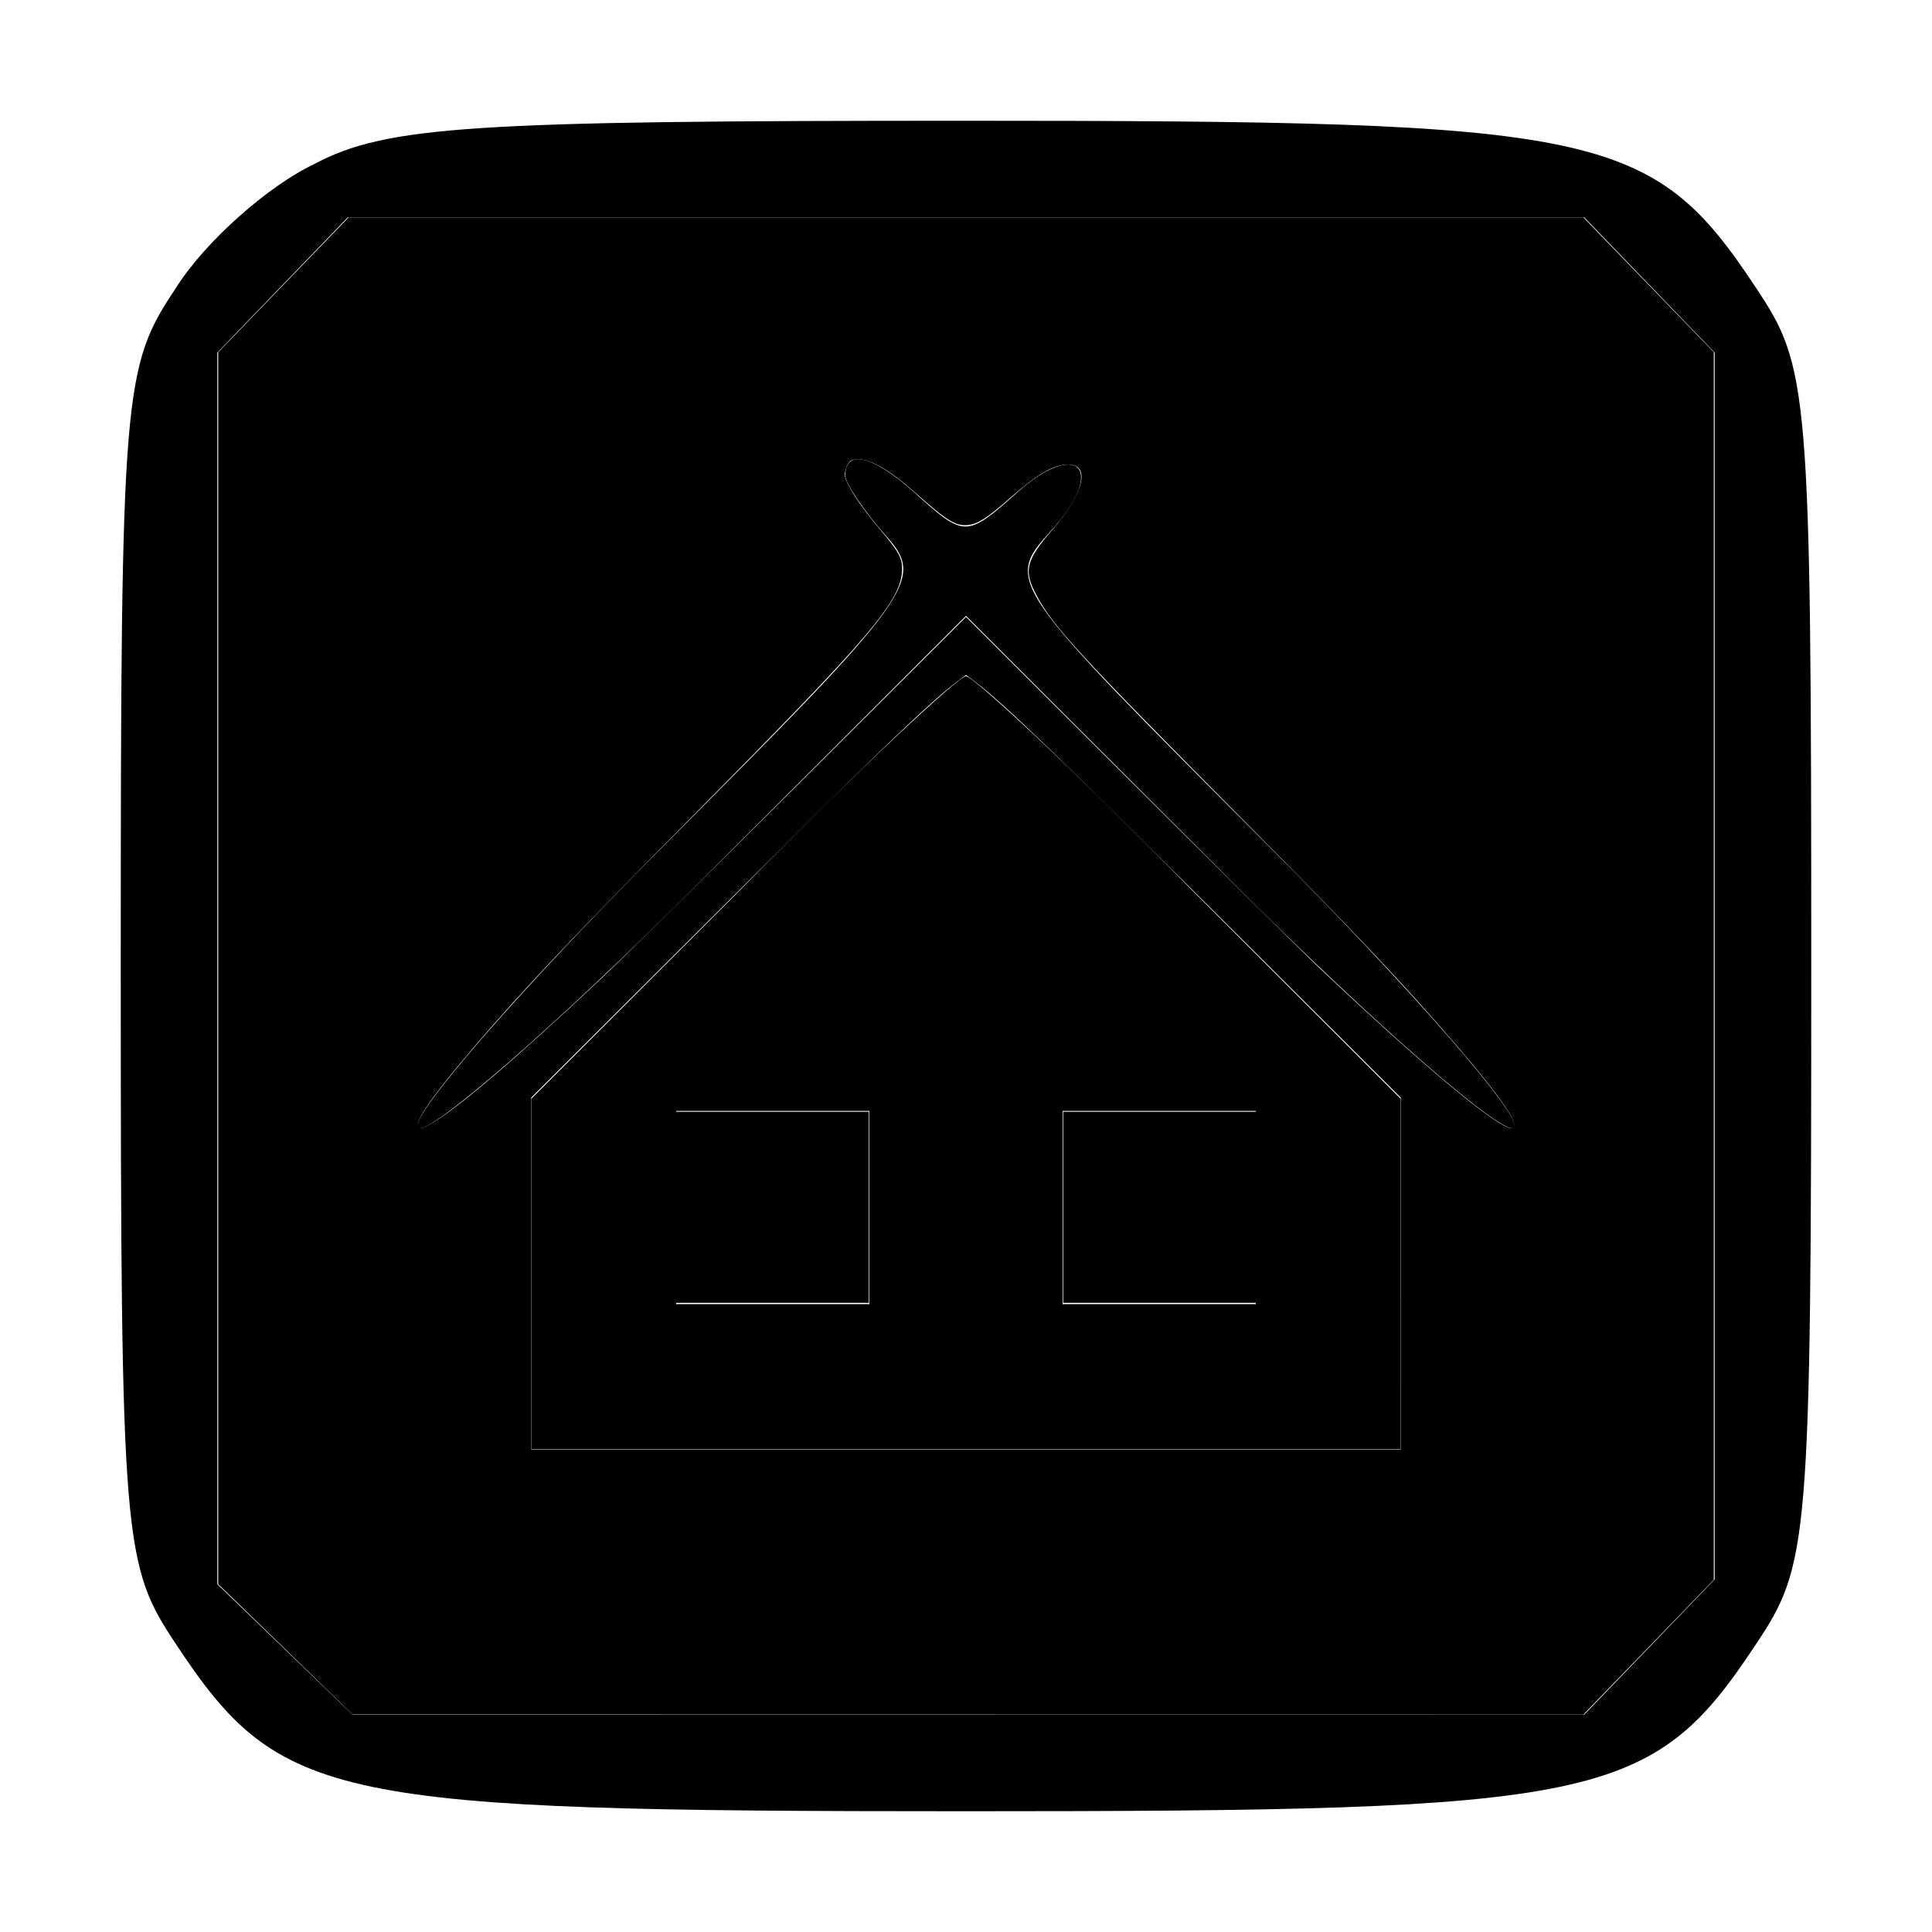
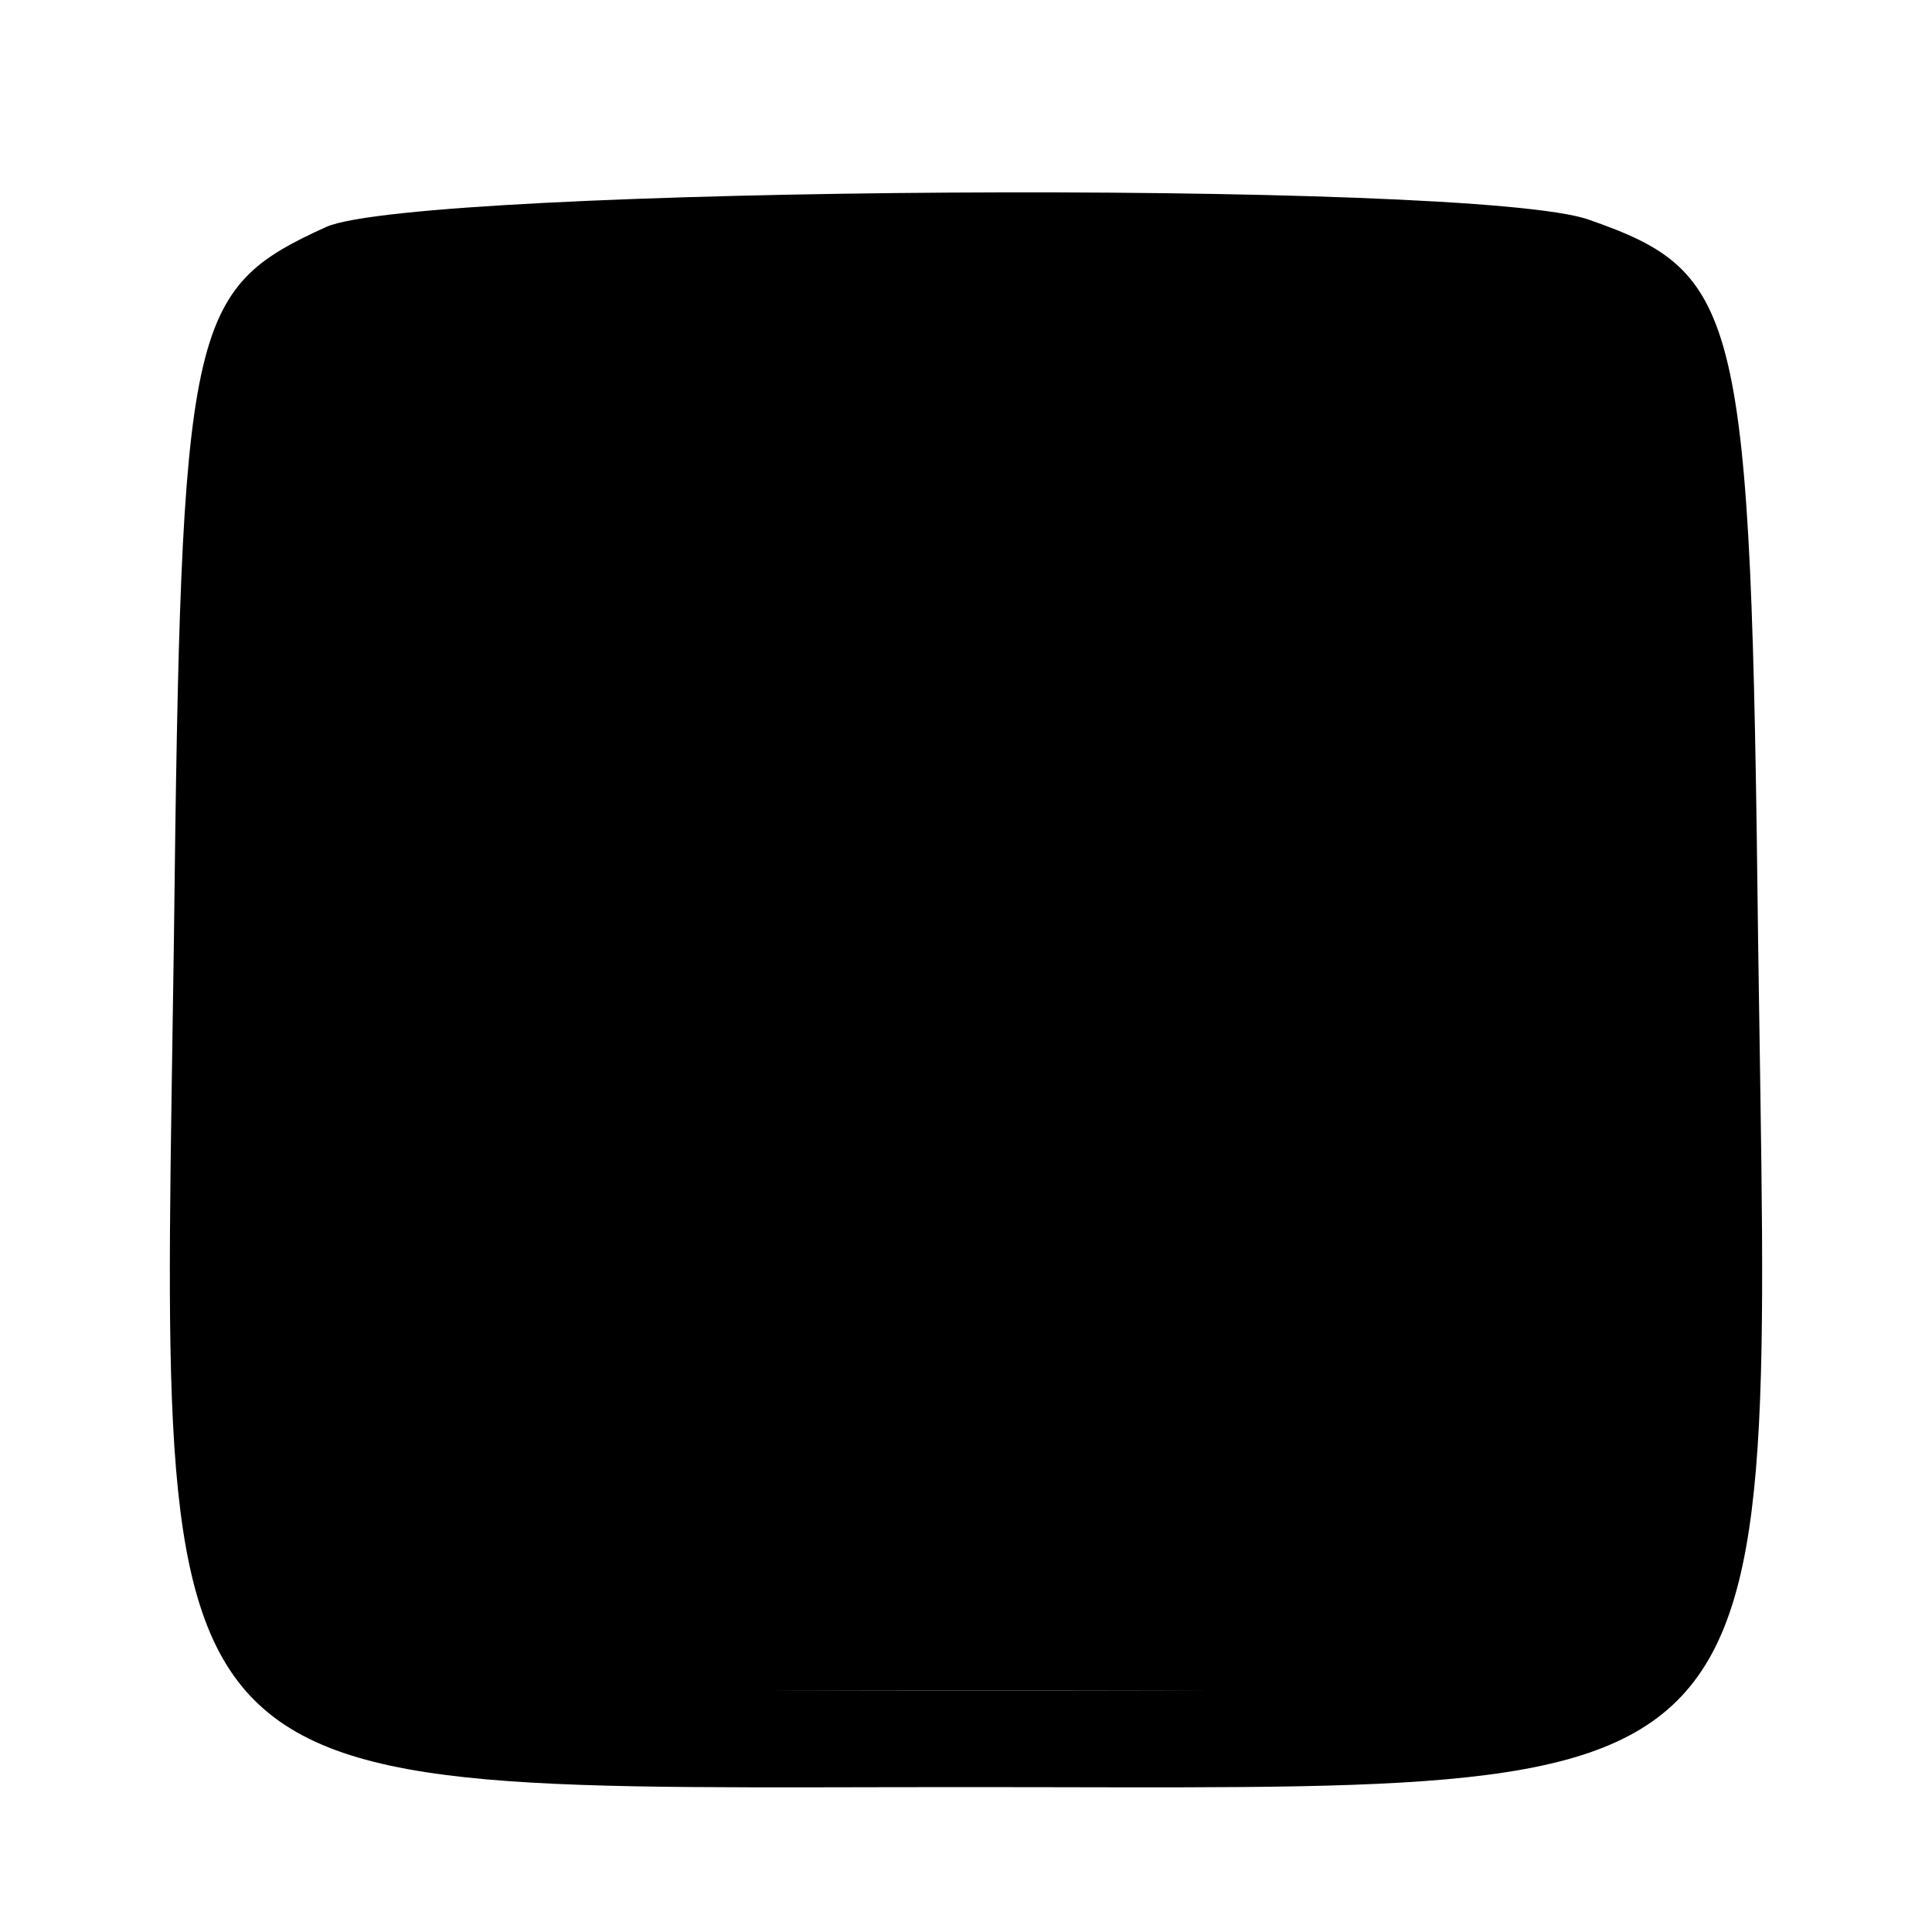
<svg xmlns="http://www.w3.org/2000/svg" version="1.0" viewBox="0 0 80 80">
-   <path d="M13 6.8c-1.9.9-4.5 3.2-5.7 5.1C5.1 15.2 5 16 5 40s.1 24.8 2.3 28.1C11.6 74.6 13.7 75 40 75c26.3 0 28.4-.4 32.7-6.9C74.9 64.8 75 64 75 40s-.1-24.8-2.3-28.1C68.4 5.4 66.3 5 40 5c-20.4 0-24 .2-27 1.8zm55.3 5 2.7 2.8v50.8l-2.7 2.8-2.7 2.8h-51l-2.8-2.7L9 65.6v-51l2.7-2.8L14.4 9h51.2l2.7 2.8z" />
+   <rect fill="currentColor" x="10" y="10" width="60" height="60" rx="5" />
+   <path d="M13.5 9.4C7.8 12 7.5 13.3 7.2 39c-.5 36.6-2 35 32.8 35s33.3 1.6 32.8-35c-.3-26.1-.7-27.7-7-29.9-4.7-1.7-48.5-1.4-52.3.3zM67 14c1.9 1.9 2 3.3 2 27.2 0 22-.2 25.4-1.7 27-1.5 1.7-3.7 1.8-27.1 1.8-22.4 0-25.8-.2-27.4-1.7-1.7-1.5-1.8-3.7-1.8-27 0-24 .1-25.4 2-27.3 1.9-1.9 3.3-2 27-2s25.1.1 27 2z" />
  <path d="M35 19.7c0 .3.8 1.5 1.7 2.5 1.6 1.8 1.2 2.4-9.2 12.8-6 6-10.6 11.3-10.2 11.7.4.4 5.7-4.2 11.7-10.2l11-11 11 11c6 6 11.3 10.6 11.7 10.2.4-.4-4.2-5.7-10.2-11.7-10.8-10.8-10.9-10.9-9-13 2.4-2.6 1.1-3.9-1.5-1.5-1.9 1.7-2.1 1.7-3.8.2-1.9-1.8-3.2-2.2-3.2-1z" />
  <path d="M30.7 36.8 22 45.5V60h36V45.5l-8.7-8.7c-4.8-4.9-9-8.8-9.3-8.8-.3 0-4.5 3.9-9.3 8.8zM36 50v4h-8v-8h8v4zm16 0v4h-8v-8h8v4z" />
-   <path fill="currentColor" d="M27.997 49.991v-3.955h7.98v7.911h-7.98ZM44.024 49.991v-3.955h7.98v7.911h-7.98z" />
-   <path fill="currentColor" d="m11.816 68.293-2.78-2.697V14.585l2.7-2.791 2.7-2.791h51.128l2.7 2.79 2.7 2.79v50.834l-2.7 2.79-2.7 2.79-25.485-.003-25.484-.004zm46.19-15.56v-7.282l-6.736-6.718c-7.445-7.426-9.71-9.61-10.902-10.51L40 27.947l-.368.278c-1.197.903-3.386 3.013-10.834 10.441l-6.803 6.785v14.567h36.01zM17.94 46.476c1.117-.671 3.464-2.68 6.952-5.953.863-.81 4.615-4.51 8.339-8.223l6.77-6.751 6.665 6.65c3.667 3.657 7.265 7.215 7.996 7.908 4.237 4.009 7.358 6.612 7.927 6.612.44 0-.33-1.161-2.26-3.41-2.173-2.531-4.144-4.615-8.939-9.446-6.747-6.798-7.764-7.904-8.46-9.193-.56-1.039-.46-1.457.653-2.742 1.303-1.504 1.588-2.694.645-2.694-.592 0-1.275.395-2.418 1.398-.927.815-1.326 1.07-1.731 1.109-.51.049-.864-.17-2.228-1.381-.98-.869-1.775-1.336-2.288-1.343-.335-.005-.453.089-.545.43-.063.233-.05.31.098.605.256.51.67 1.092 1.347 1.898.749.89.895 1.156.89 1.612-.017 1.294-1.176 2.663-8.573 10.129-4.998 5.044-7.07 7.23-9.142 9.652-1.916 2.239-2.666 3.376-2.227 3.376.068 0 .306-.11.529-.243z" />
</svg>
